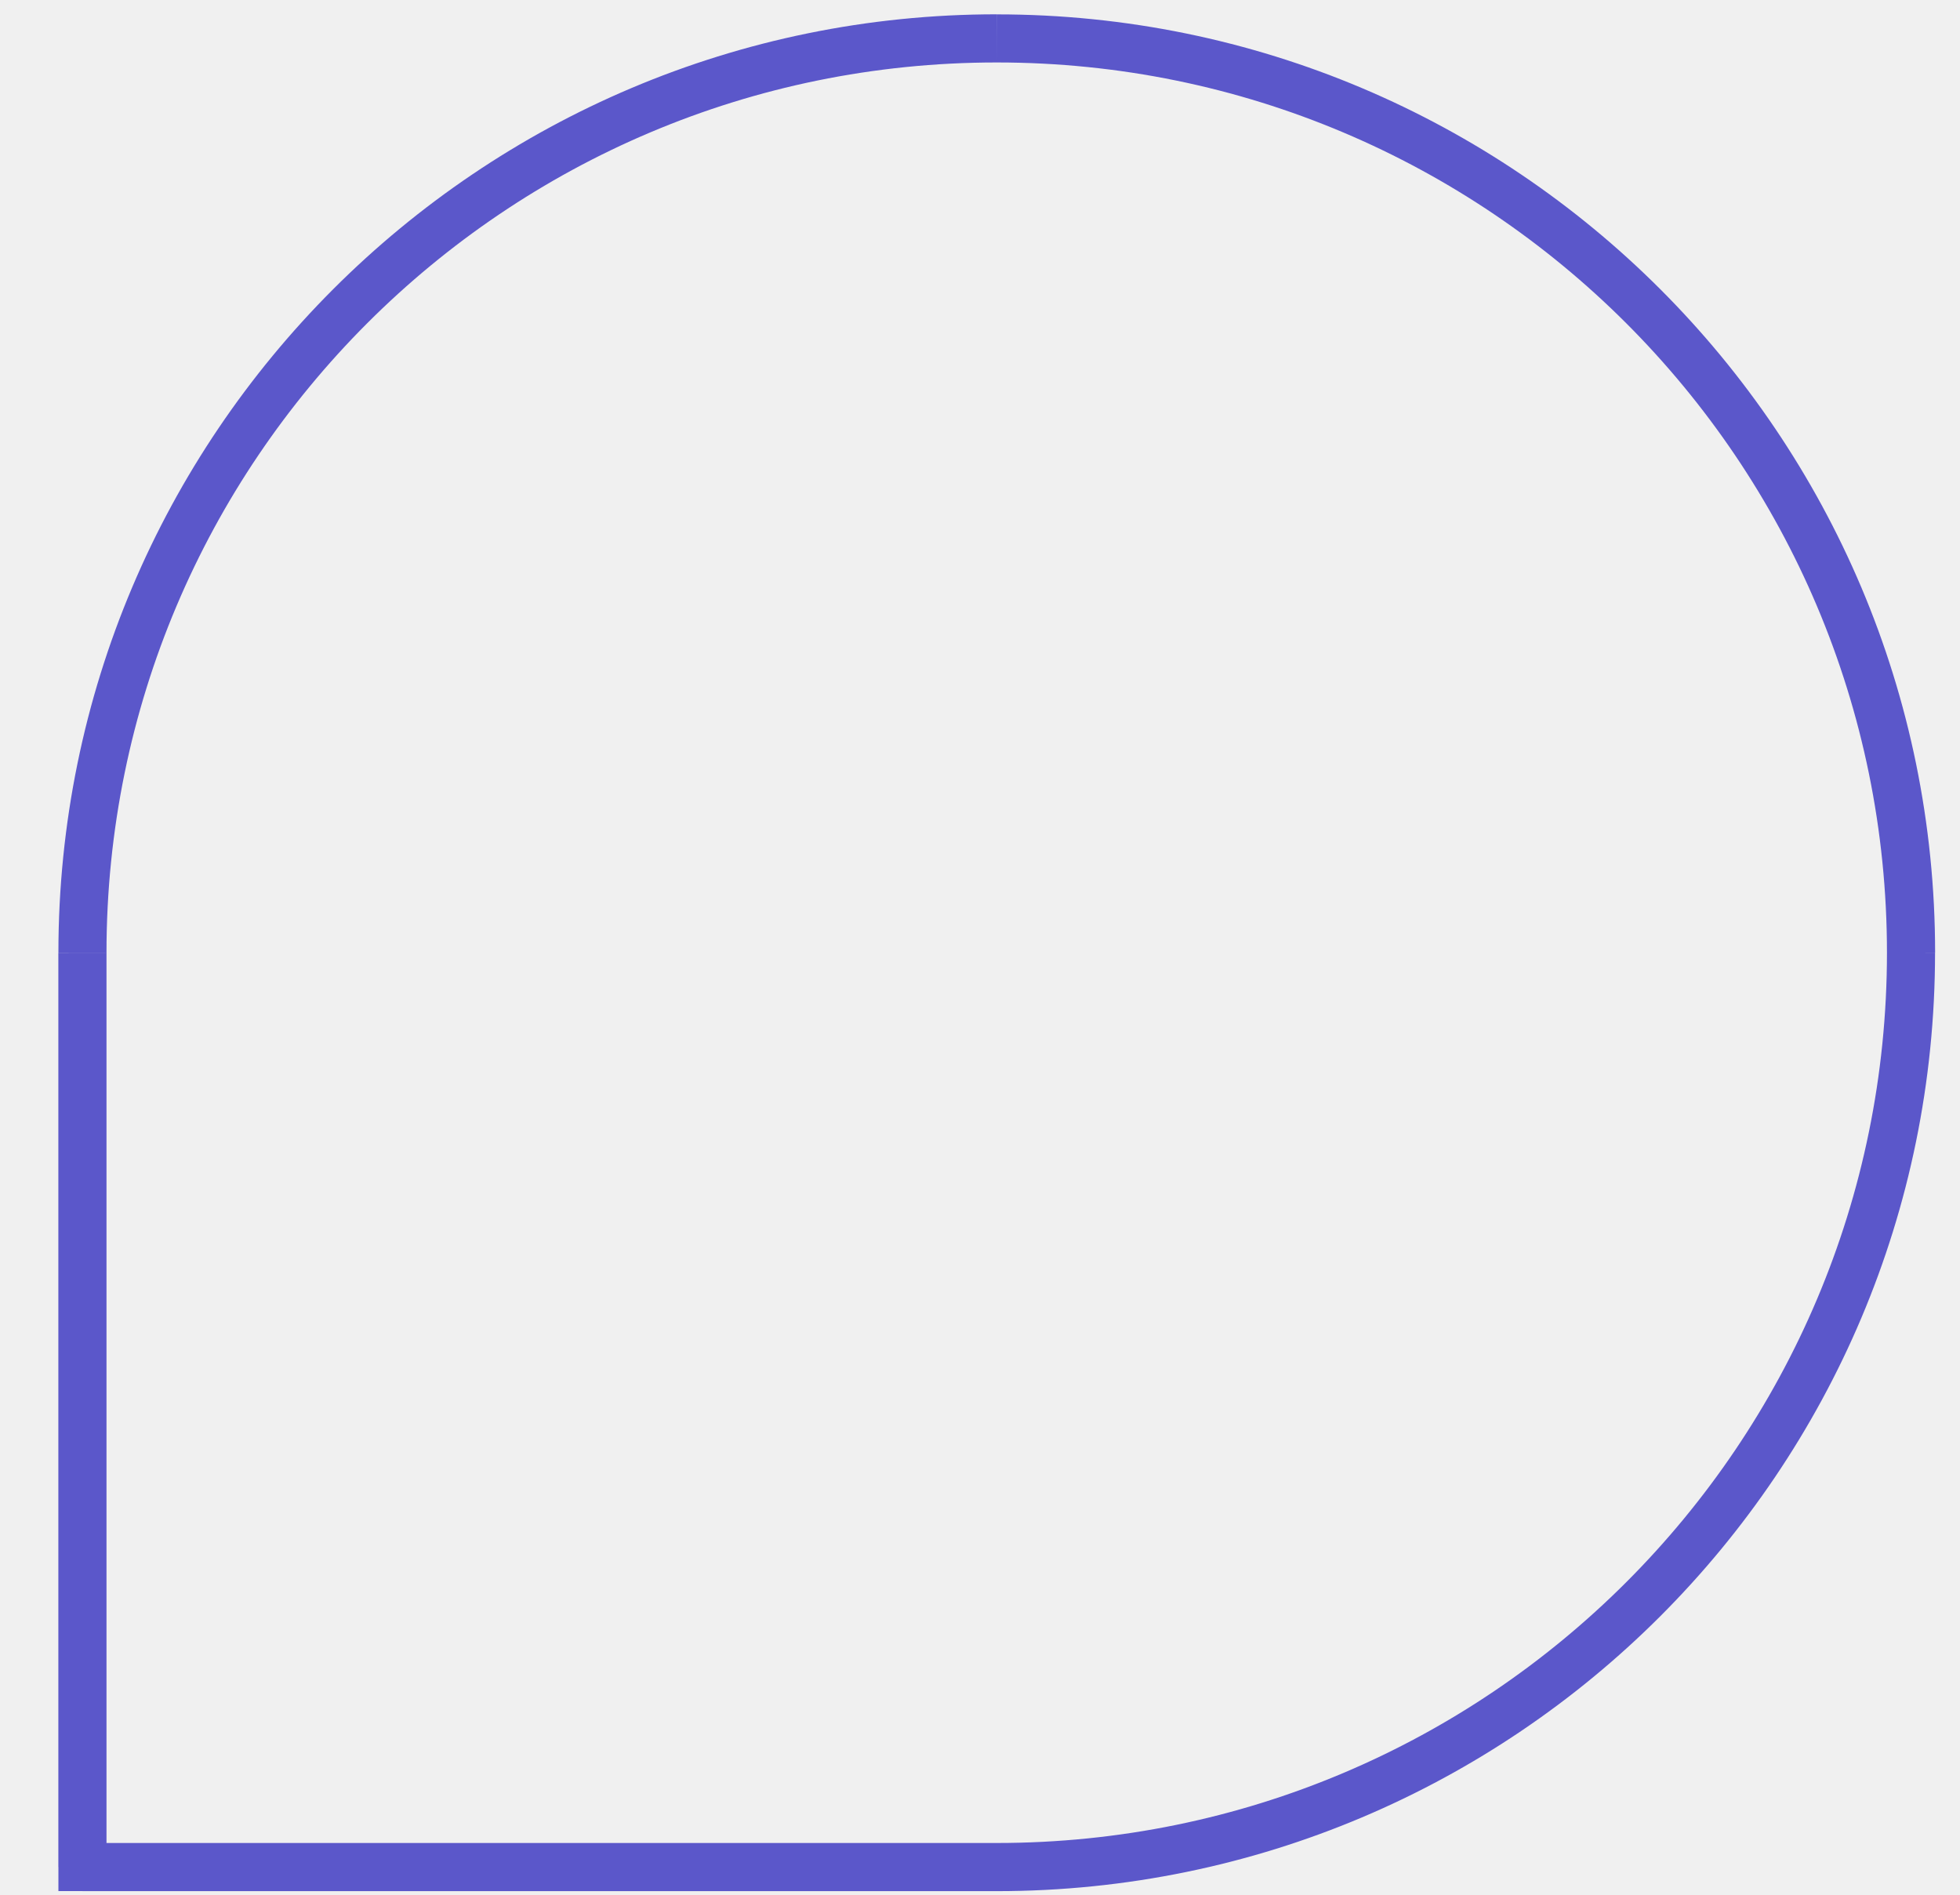
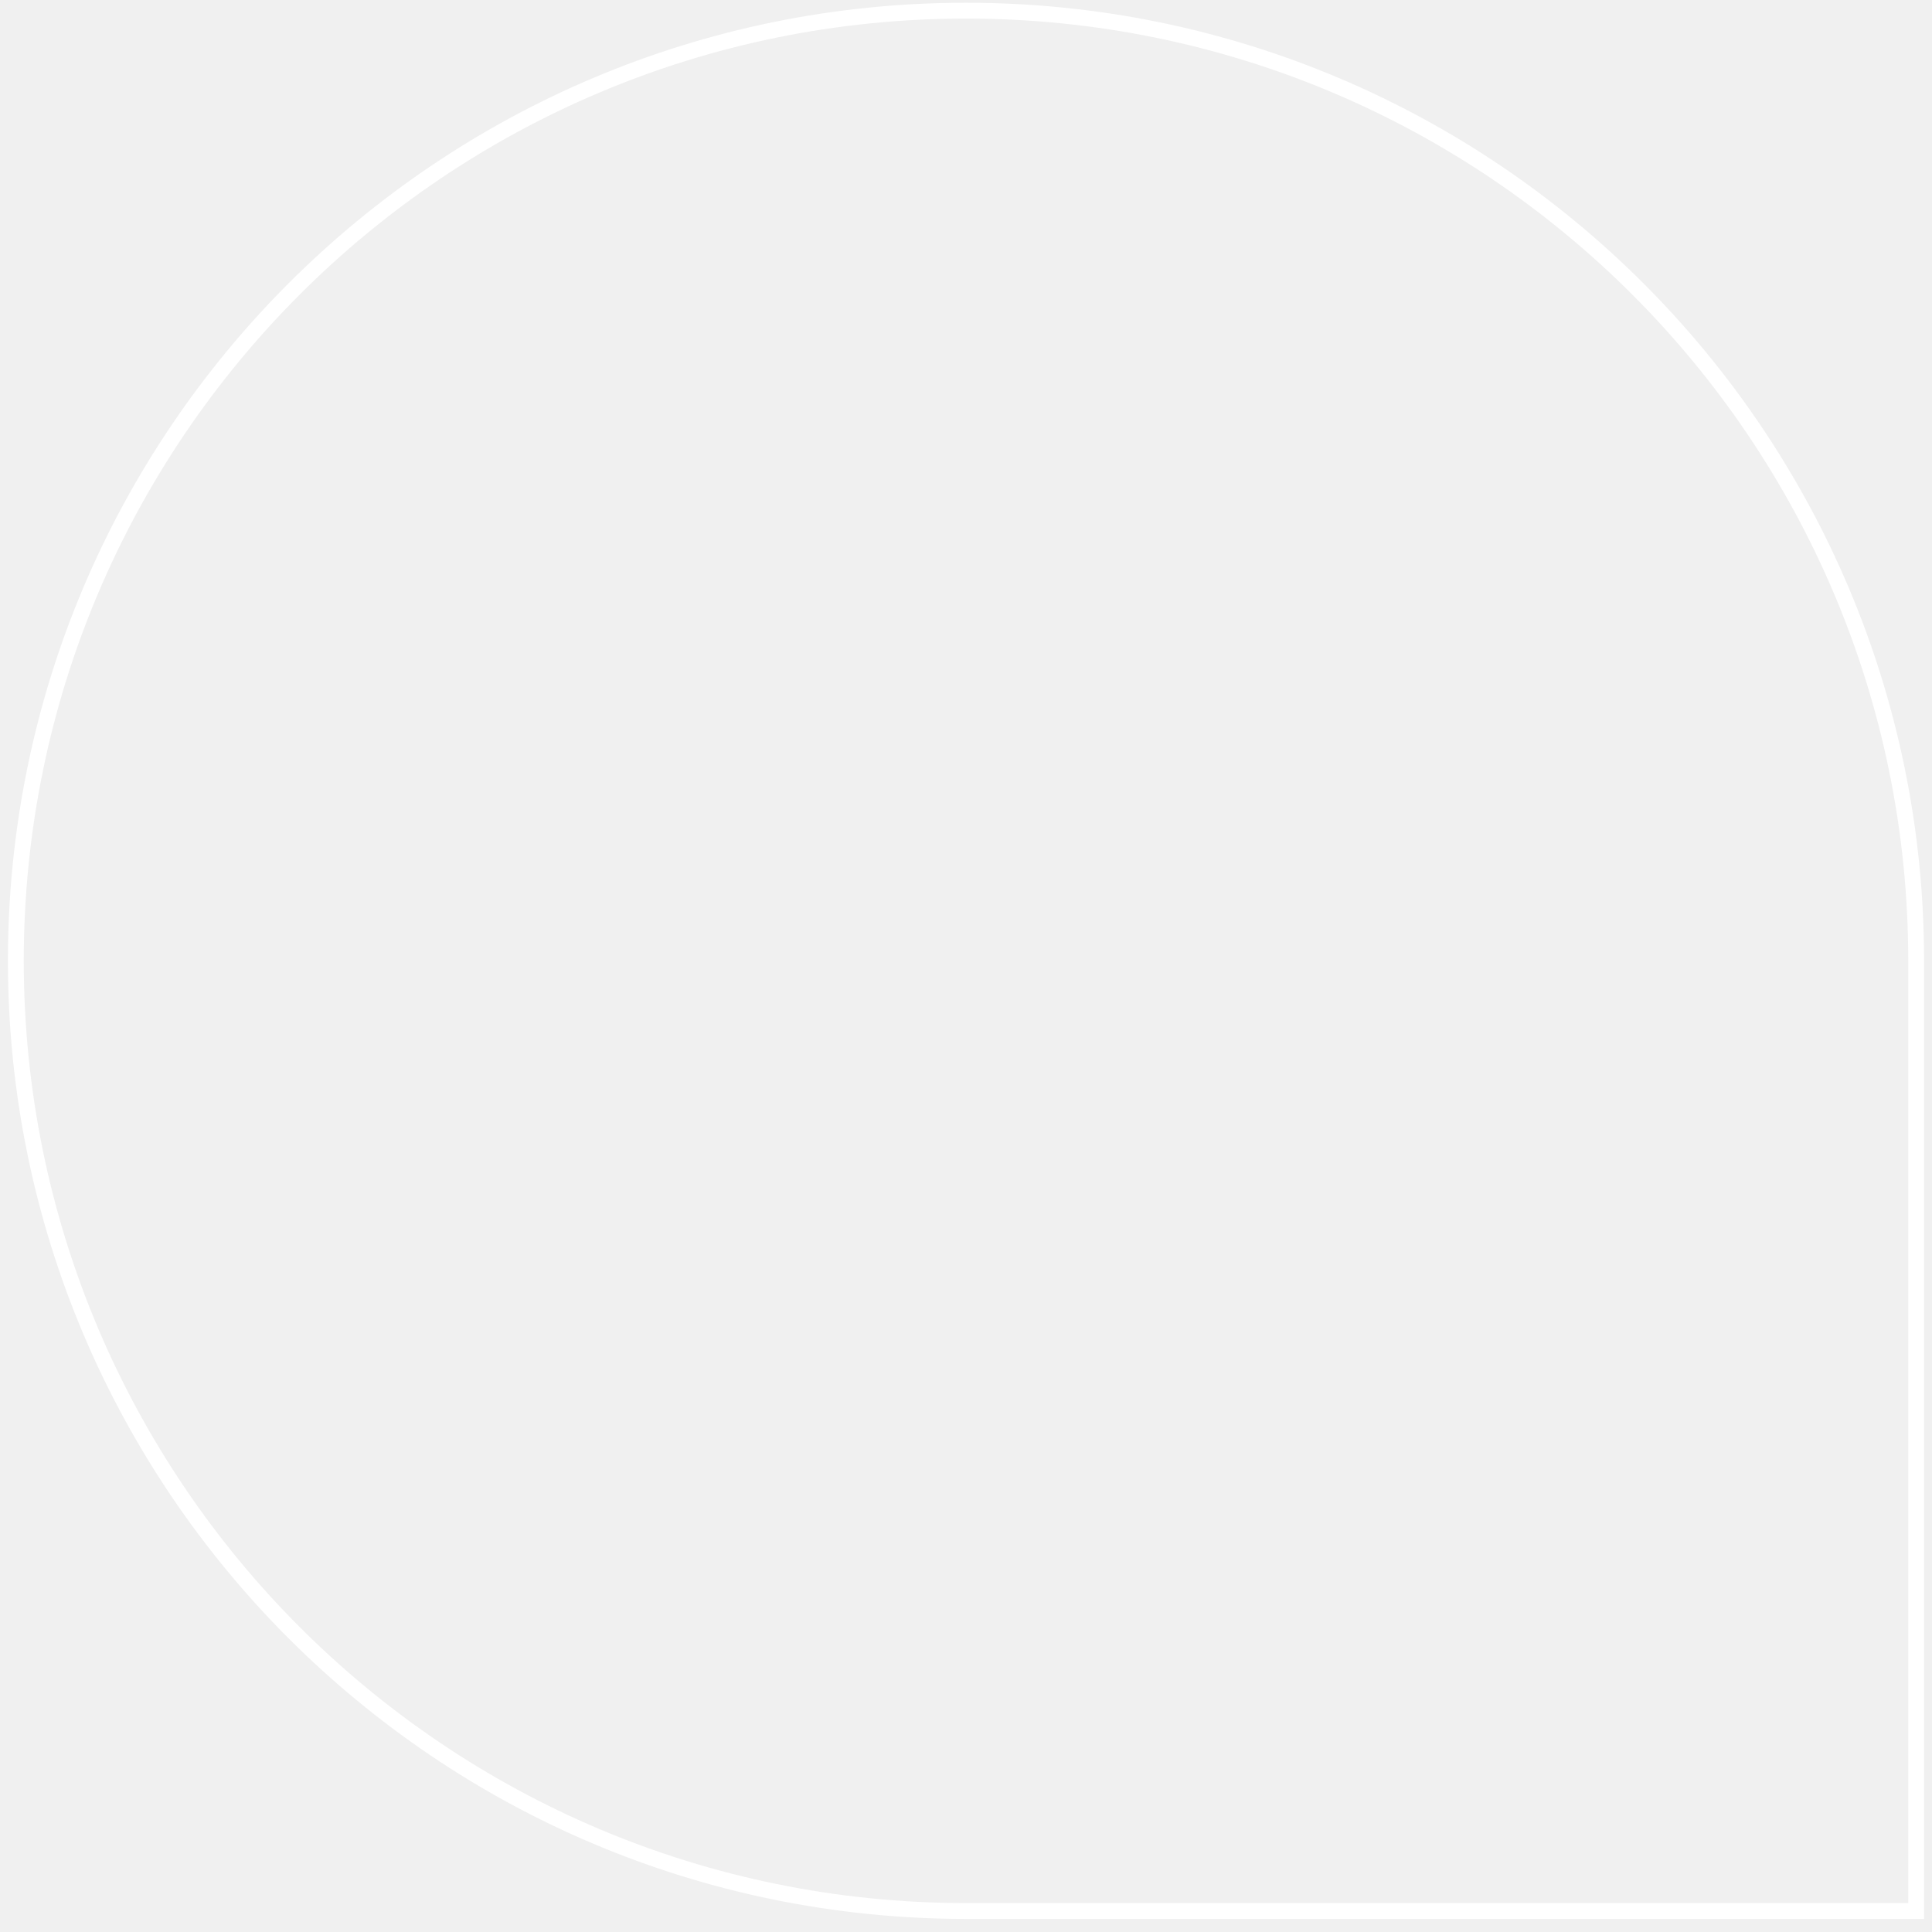
- <svg xmlns="http://www.w3.org/2000/svg" fill="none" height="29" viewBox="0 0 30 29" width="30">
-   <path d="m1.262 28.576h-.368v.368h.368zm13.994-27.62c7.525-0 13.626 6.1 13.626 13.626h.737c0-7.932-6.43-14.362-14.362-14.362zm-13.626 13.626c0-7.525 6.1-13.626 13.626-13.626v-.737c-7.932 0-14.362 6.43-14.362 14.362zm0 13.994v-13.994h-.737v13.994zm13.626-.368h-13.994v.737h13.994zm13.626-13.626c0 7.525-6.1 13.626-13.626 13.626v.737c7.932 0 14.362-6.43 14.362-14.362z" fill="#5b57ca" />
+ <svg xmlns="http://www.w3.org/2000/svg" width="122" height="122" viewBox="0 0 122 122" fill="none">
+   <path d="M121 120.673L121 121.173L121.5 121.173L121.5 120.673L121 120.673ZM121 60.673L121.5 60.673L121 60.673ZM1.5 60.673C1.5 27.812 28.139 1.173 61 1.173L61 0.173C27.587 0.173 0.5 27.26 0.5 60.673L1.5 60.673ZM61 120.173C28.139 120.173 1.5 93.534 1.5 60.673L0.5 60.673C0.5 94.086 27.587 121.173 61 121.173L61 120.173ZM121 120.173L61 120.173L61 121.173L121 121.173L121 120.173ZM120.5 60.673L120.5 120.673L121.5 120.673L121.5 60.673L120.5 60.673ZM61 1.173C93.861 1.173 120.5 27.812 120.5 60.673L121.5 60.673C121.5 27.26 94.413 0.173 61 0.173L61 1.173Z" fill="white" />
</svg>
